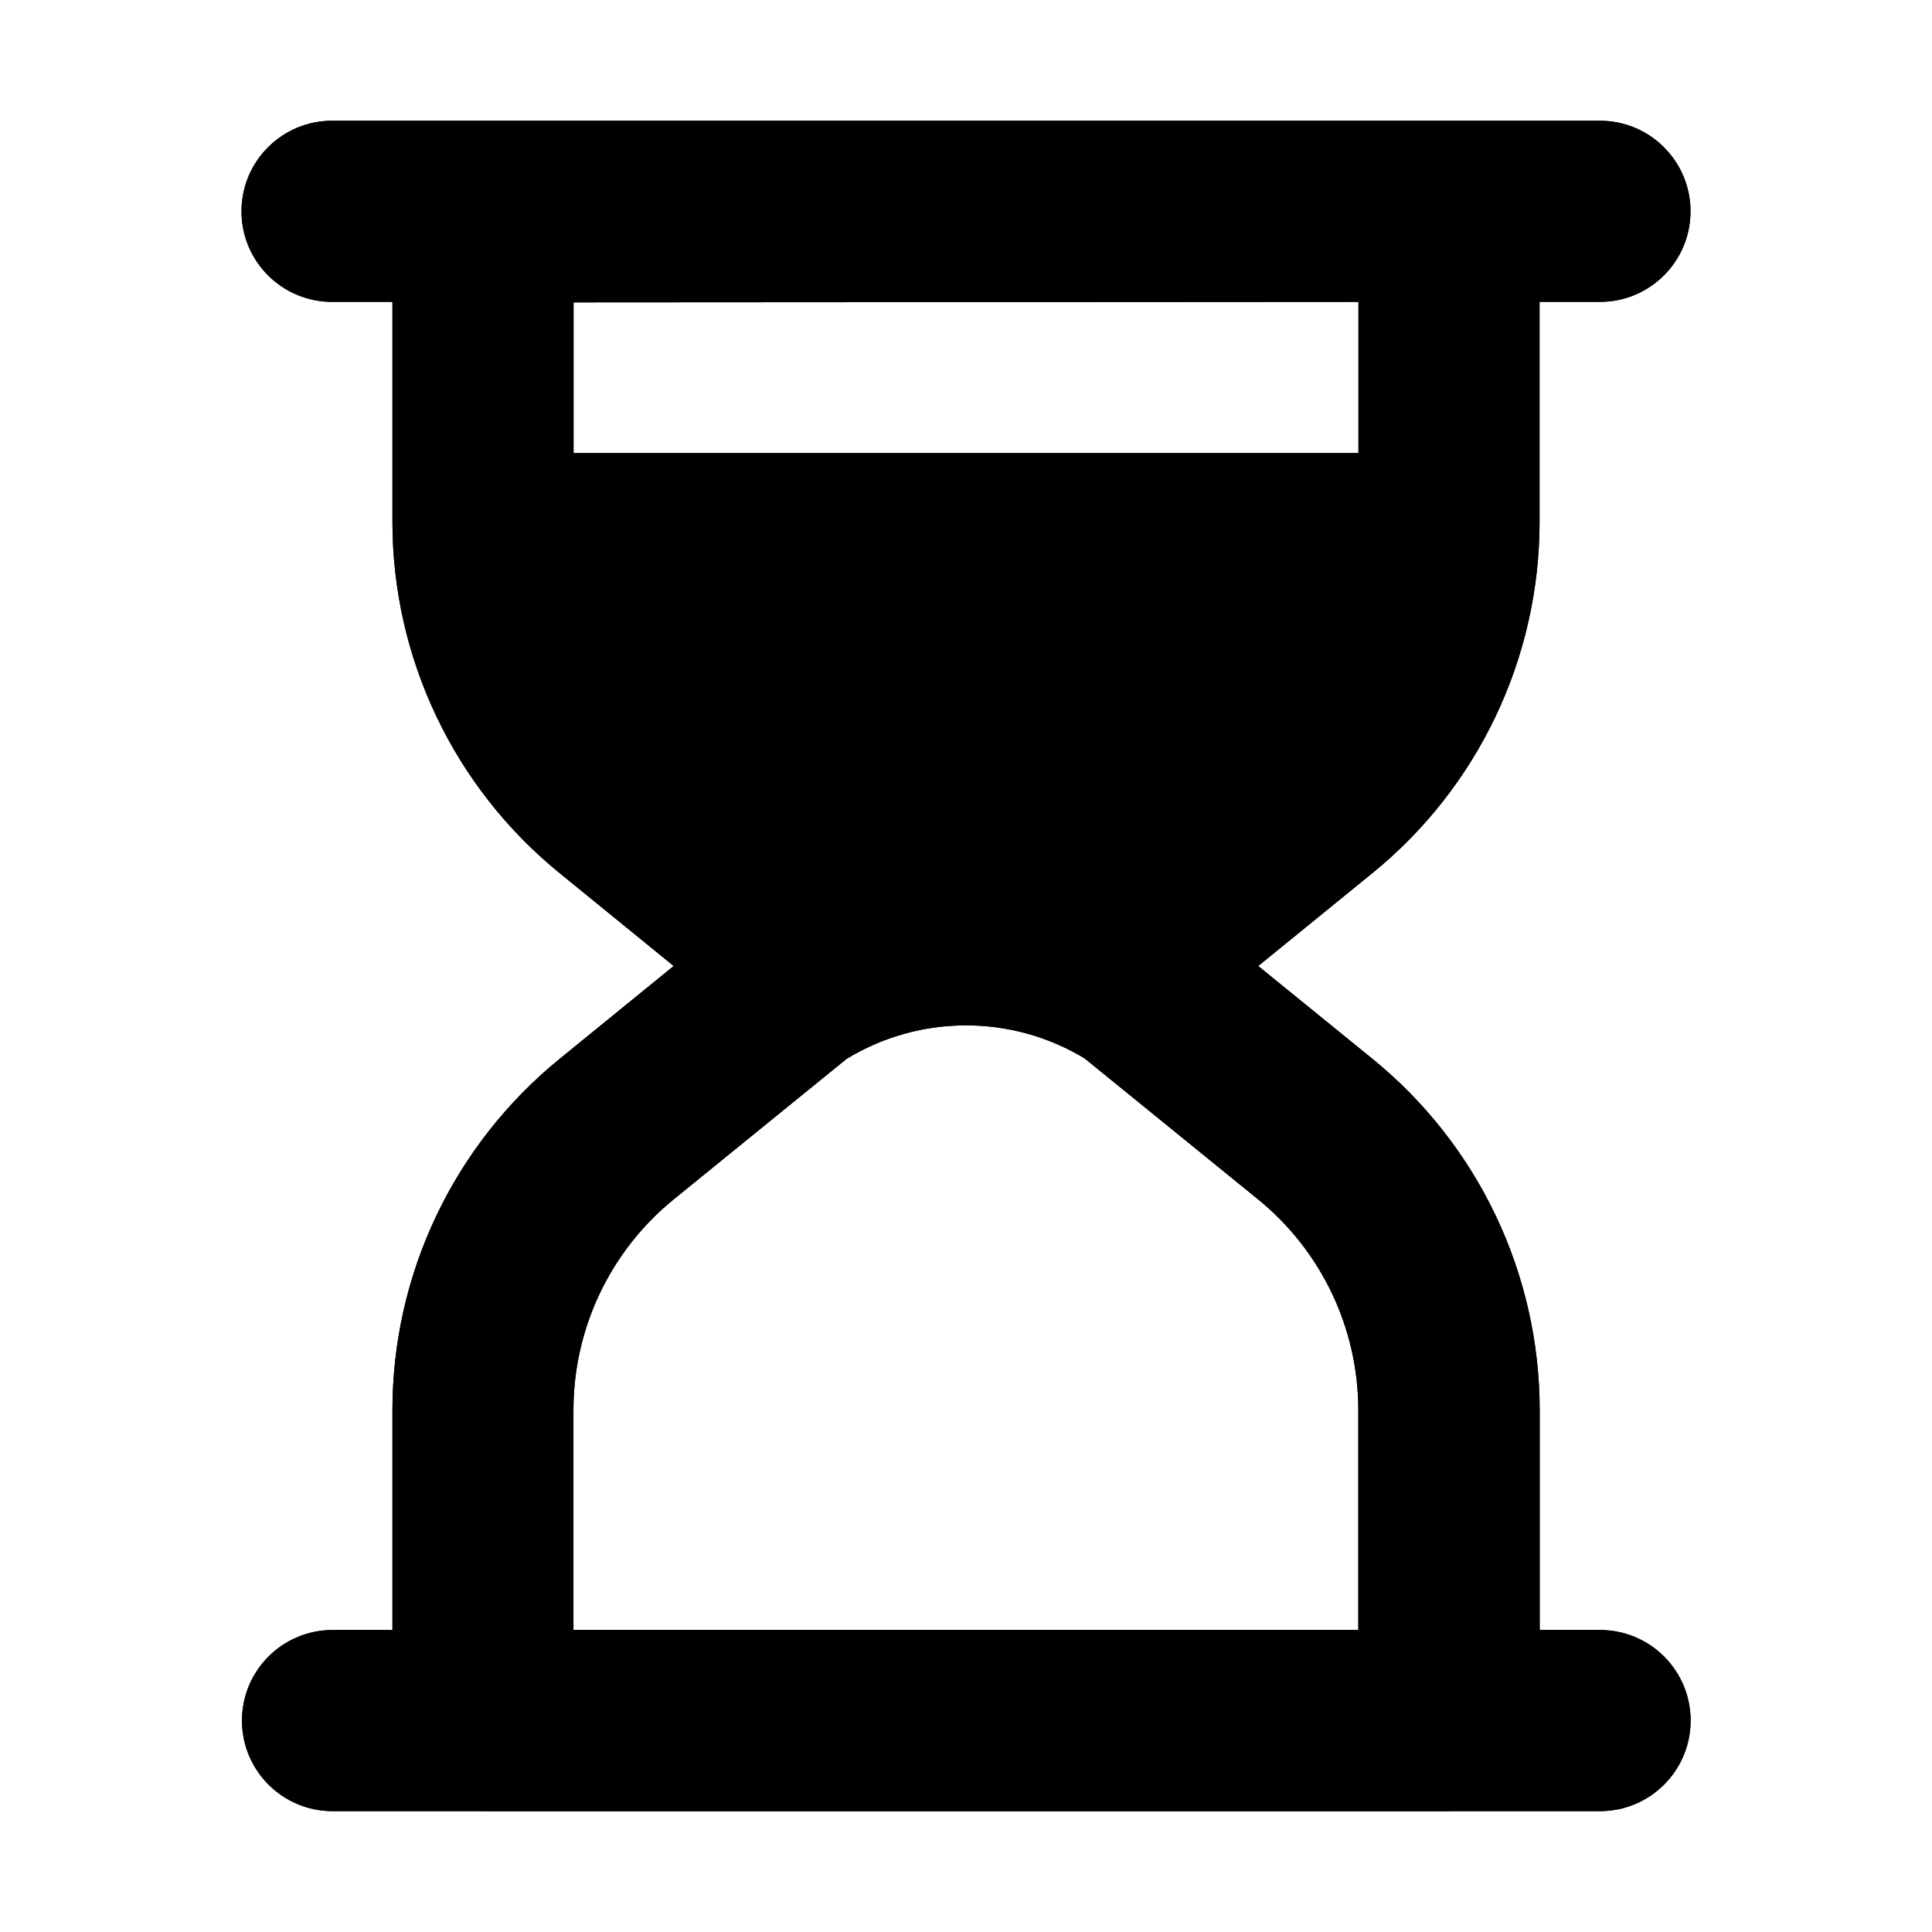
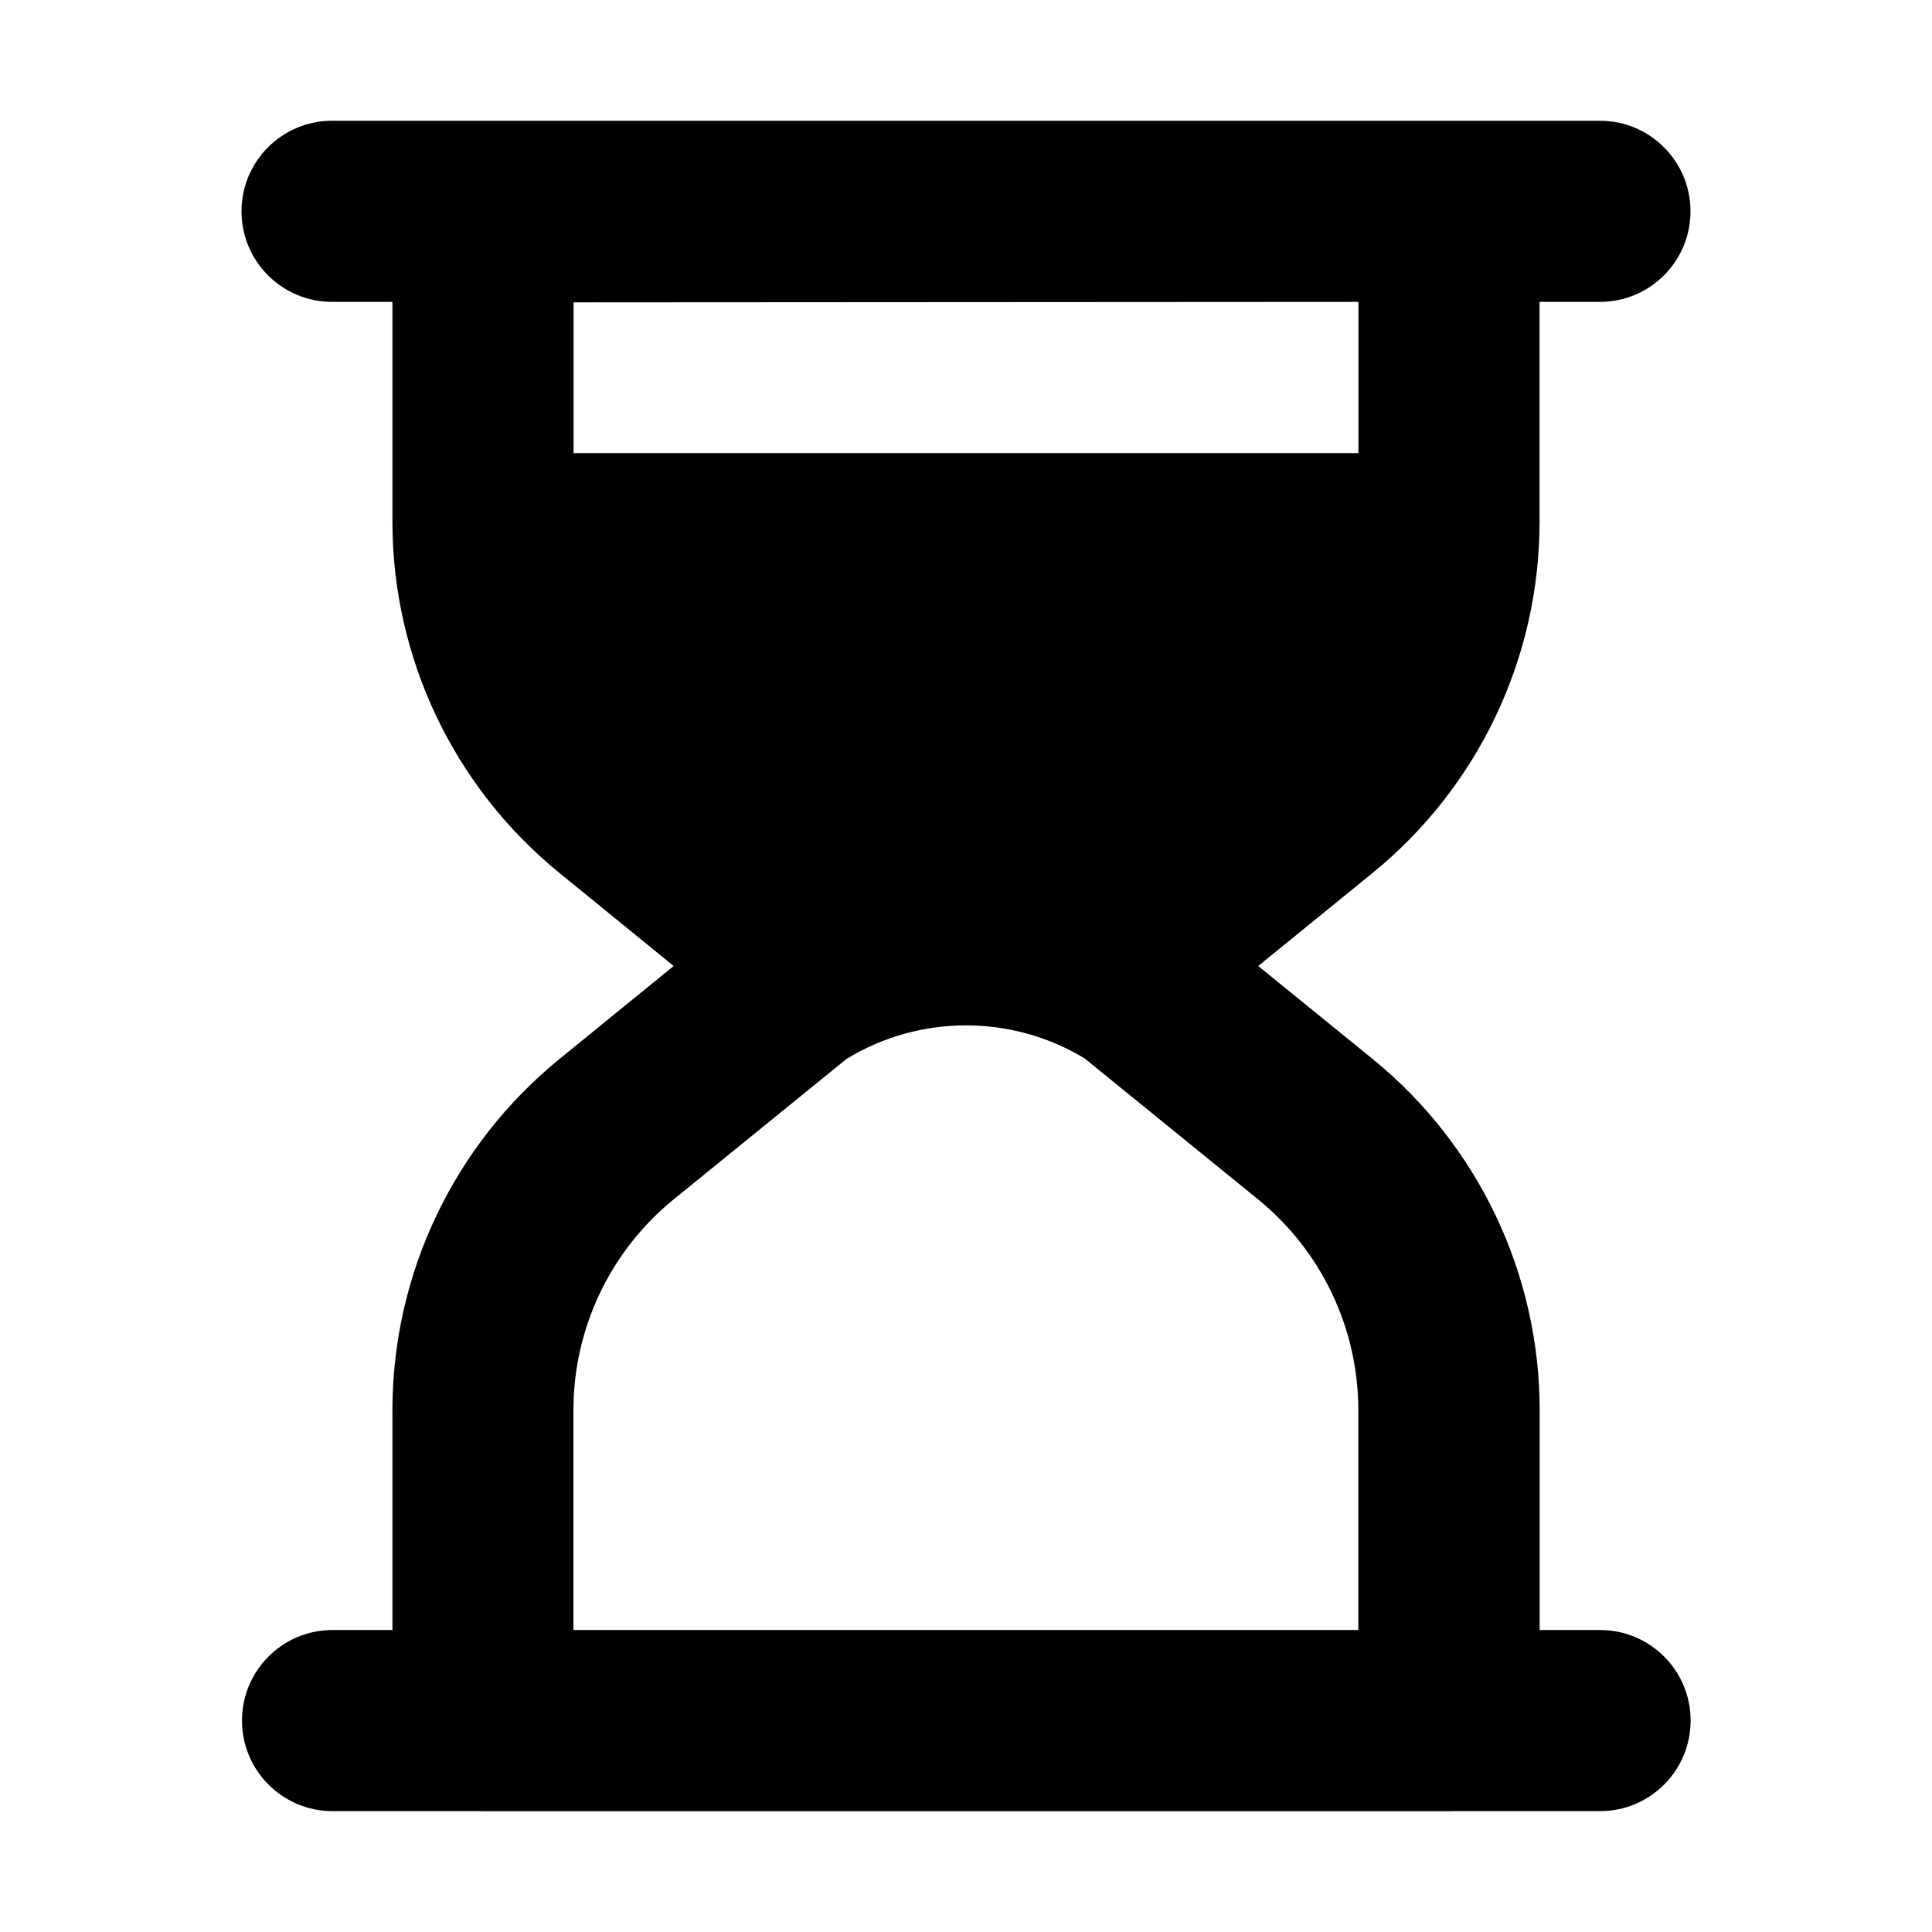
<svg xmlns="http://www.w3.org/2000/svg" width="16" height="16" fill="none" viewBox="0 0 16 16">
-   <g fill="currentColor">
-     <path d="M13.25 1a.75.75 0 0 1 0 1.5h-.5v1.822a3.75 3.75 0 0 1-1.386 2.91L10.42 8l.945.768a3.75 3.75 0 0 1 1.386 2.91v1.821h.5a.75.75 0 0 1 0 1.5h-1.23L12 15H4l-.02-.001H2.754a.75.75 0 0 1 0-1.5h.496v-1.821c0-1.13.51-2.198 1.386-2.91L5.579 8l-.943-.768a3.75 3.75 0 0 1-1.386-2.91V2.5h-.5a.75.75 0 0 1 0-1.5zM8.982 8.765a1.9 1.9 0 0 0-1.972.005L5.58 9.932a2.25 2.25 0 0 0-.831 1.746v1.821h6.5v-1.821a2.25 2.25 0 0 0-.831-1.746zM4.75 2.504v1.248h6.5V2.5z" />
-     <path fill-rule="evenodd" d="M13.25 1a.75.75 0 0 1 0 1.5h-.5v1.822a3.75 3.75 0 0 1-1.386 2.91L10.42 8l.945.768a3.75 3.75 0 0 1 1.386 2.91v1.821h.5a.75.75 0 0 1 0 1.5h-1.23L12 15H4l-.02-.001H2.754a.75.75 0 0 1 0-1.5h.496v-1.821c0-1.13.51-2.198 1.386-2.91L5.579 8l-.943-.768a3.75 3.75 0 0 1-1.386-2.91V2.5h-.5a.75.75 0 0 1 0-1.5zM8.982 8.765a1.9 1.9 0 0 0-1.972.005L5.58 9.932a2.25 2.25 0 0 0-.831 1.746v1.821h6.5v-1.821a2.25 2.25 0 0 0-.831-1.746zM4.75 2.504v1.248h6.5V2.5z" clip-rule="evenodd" />
-   </g>
+   <path fill="currentColor" fill-rule="evenodd" d="M13.25 1a.75.75 0 0 1 0 1.5h-.5v1.822a3.75 3.75 0 0 1-1.386 2.91L10.42 8l.945.768a3.75 3.75 0 0 1 1.386 2.91v1.821h.5a.75.75 0 0 1 0 1.5h-1.23L12 15H4l-.02-.001H2.754a.75.75 0 0 1 0-1.5h.496v-1.821c0-1.13.51-2.198 1.386-2.91L5.579 8l-.943-.768a3.75 3.75 0 0 1-1.386-2.91V2.5h-.5a.75.75 0 0 1 0-1.5zM8.982 8.765a1.9 1.9 0 0 0-1.972.005L5.58 9.932a2.25 2.25 0 0 0-.831 1.746v1.821h6.5v-1.821a2.25 2.25 0 0 0-.831-1.746zM4.75 2.504v1.248h6.5V2.5z" clip-rule="evenodd" />
</svg>
